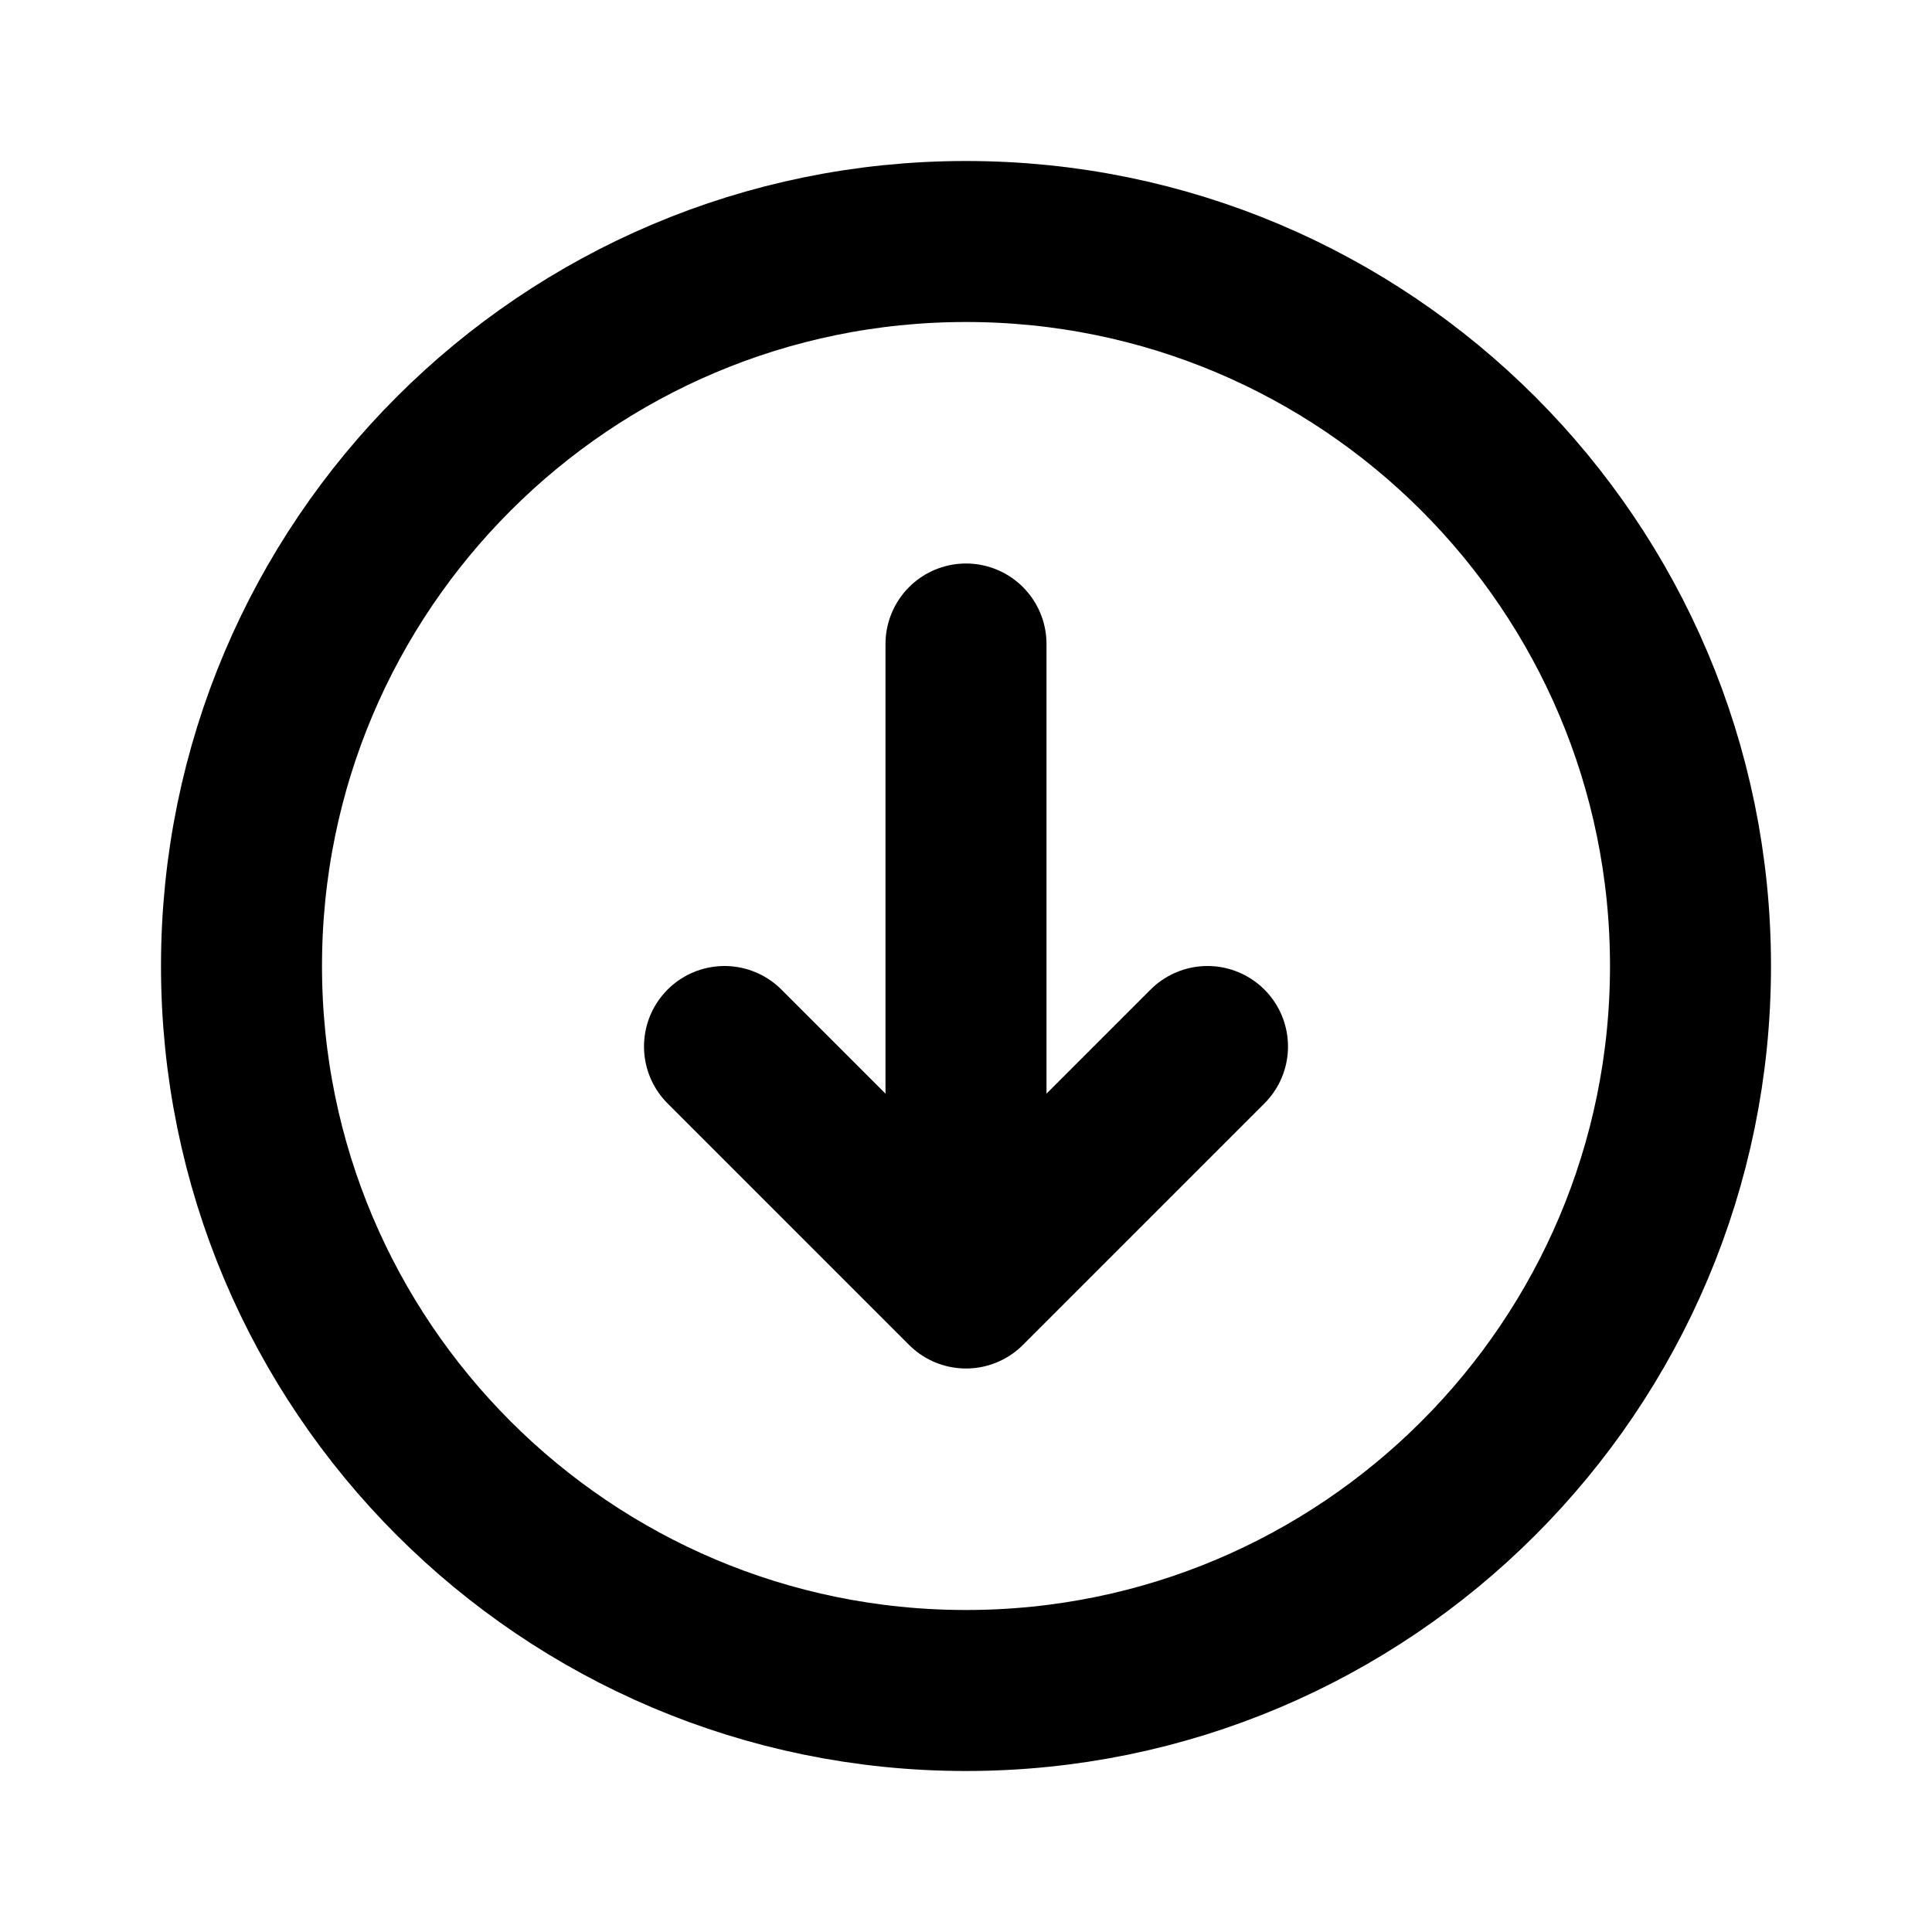
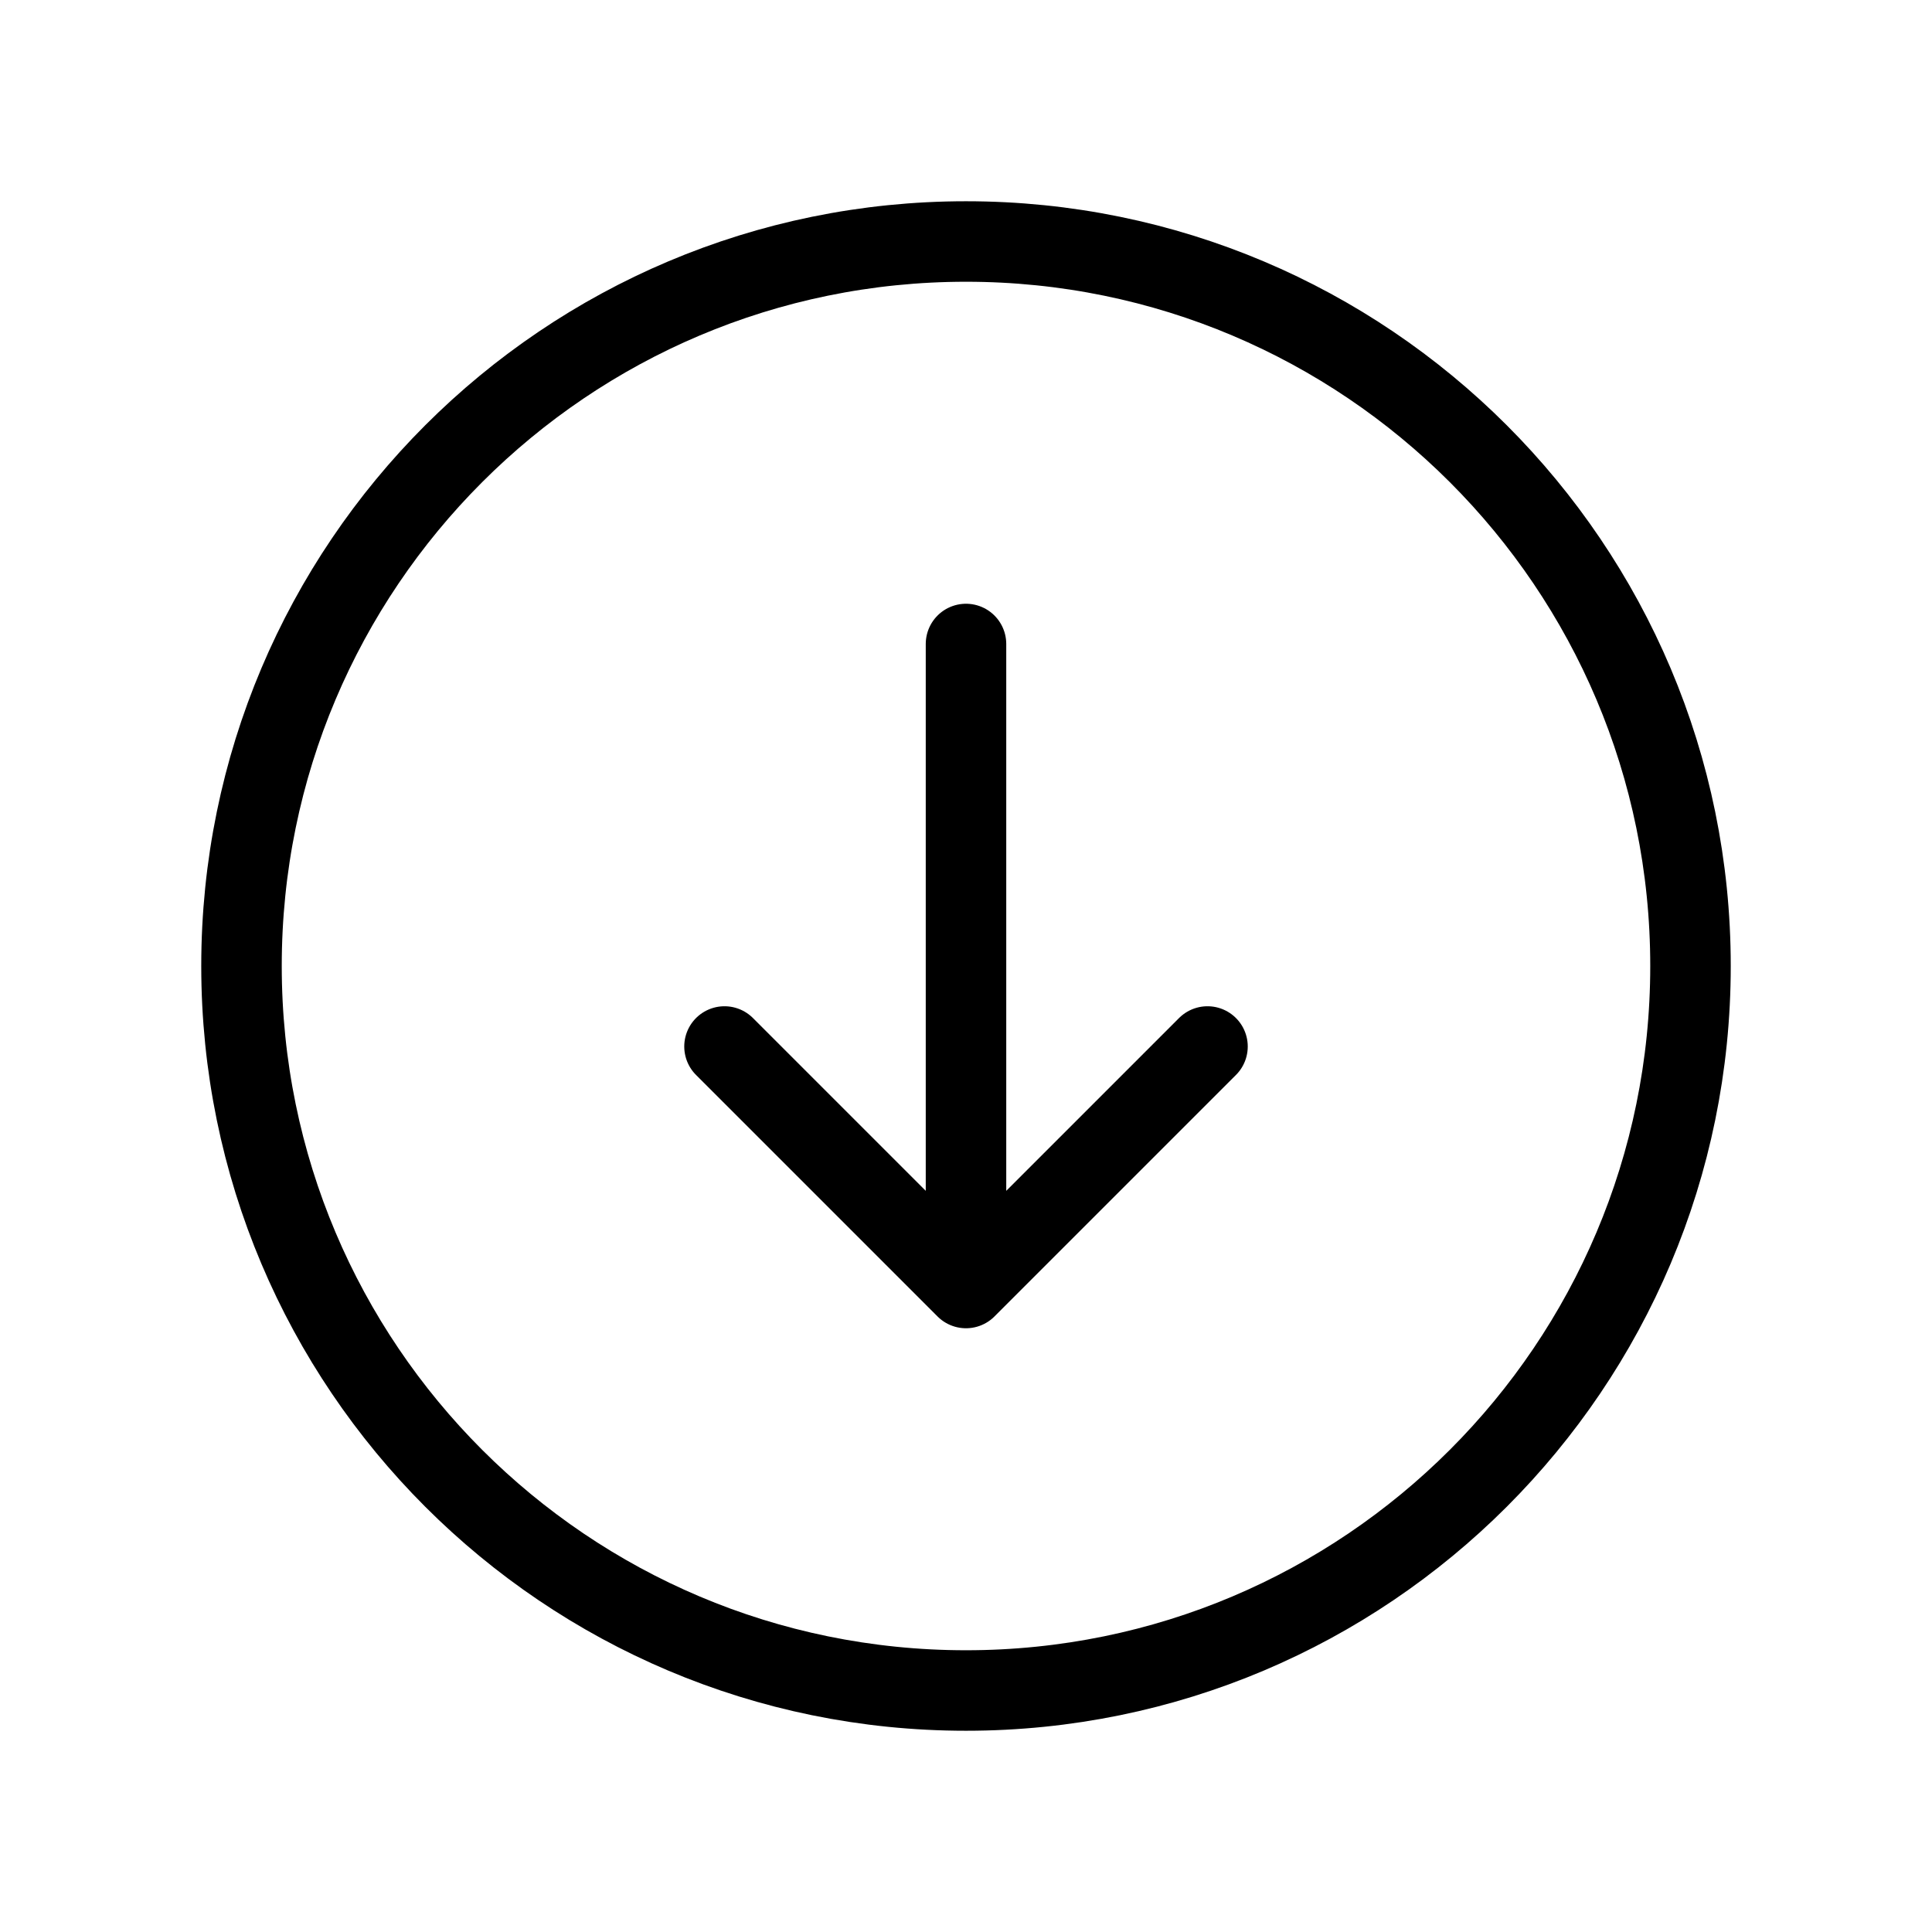
<svg xmlns="http://www.w3.org/2000/svg" fill="none" viewBox="0 0 24 24" stroke="currentColor">
-   <path stroke-linecap="round" stroke-linejoin="round" stroke-width="2" d="M15 13l-3 3m0 0l-3-3m3 3V8m0 13a9 9 0 110-18 9 9 0 010 18z" />
+   <path stroke-linecap="round" stroke-linejoin="round" d="M15 13l-3 3m0 0l-3-3m3 3V8m0 13a9 9 0 110-18 9 9 0 010 18z" />
</svg>
